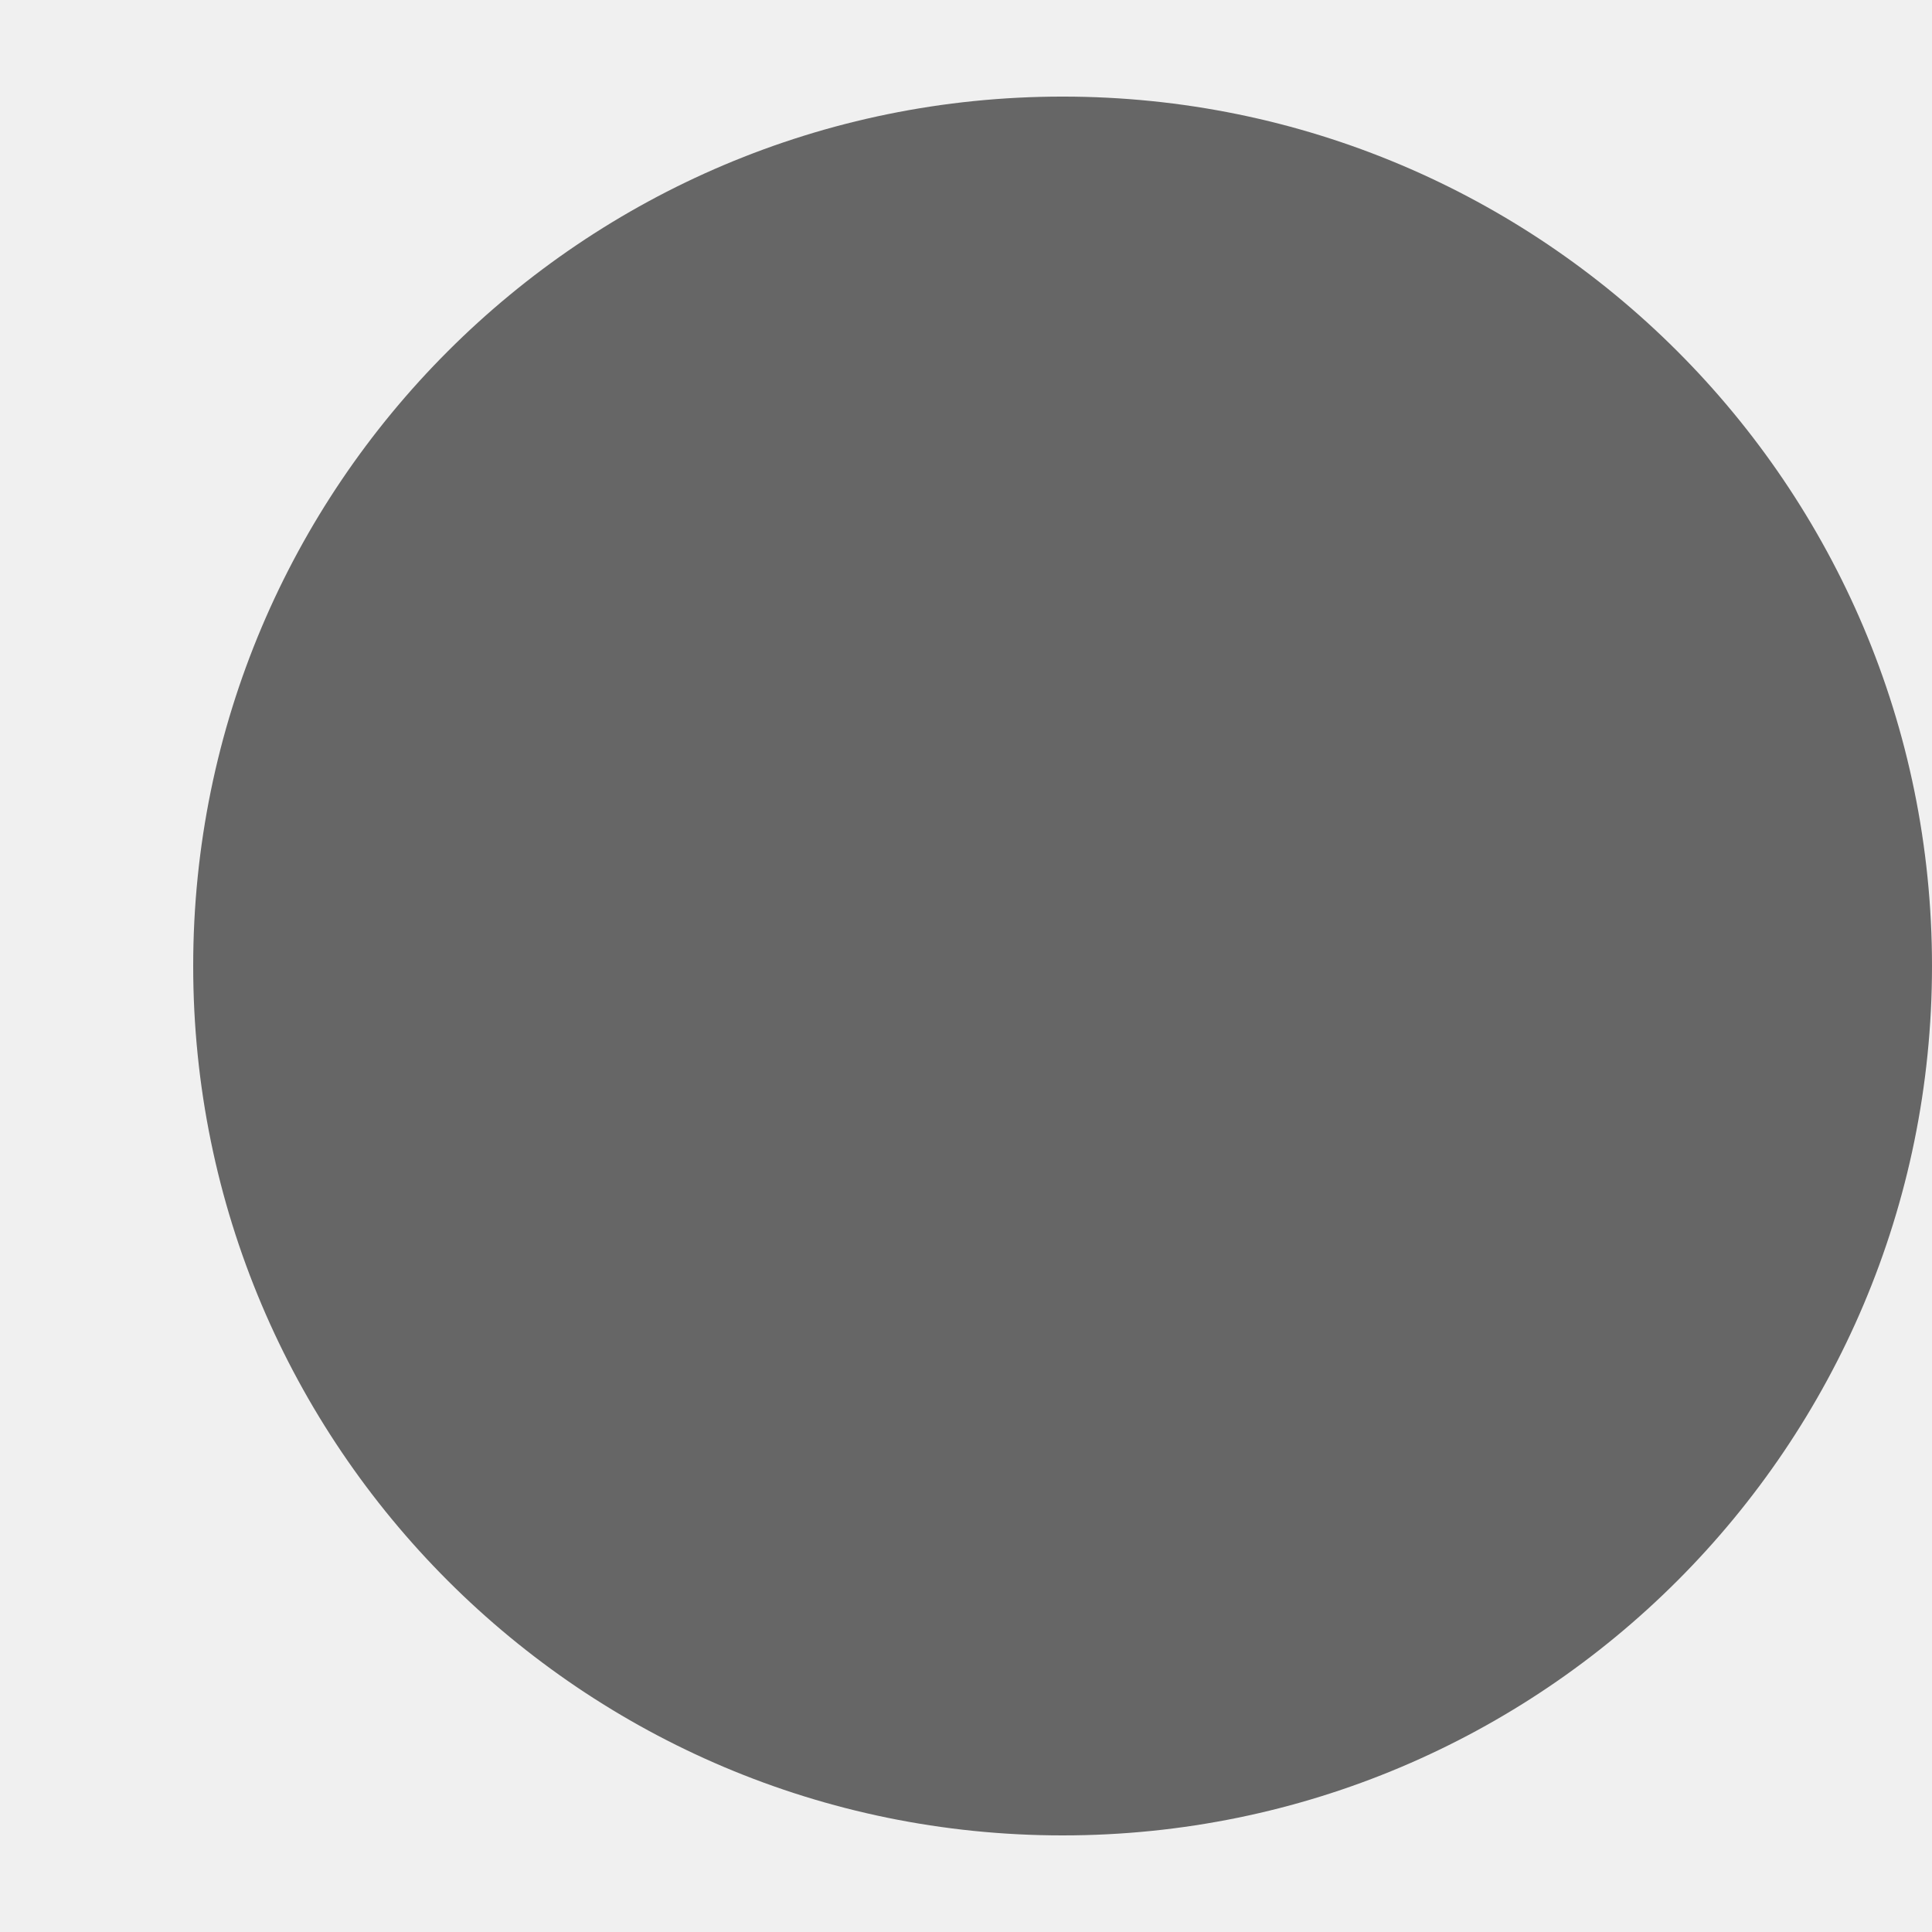
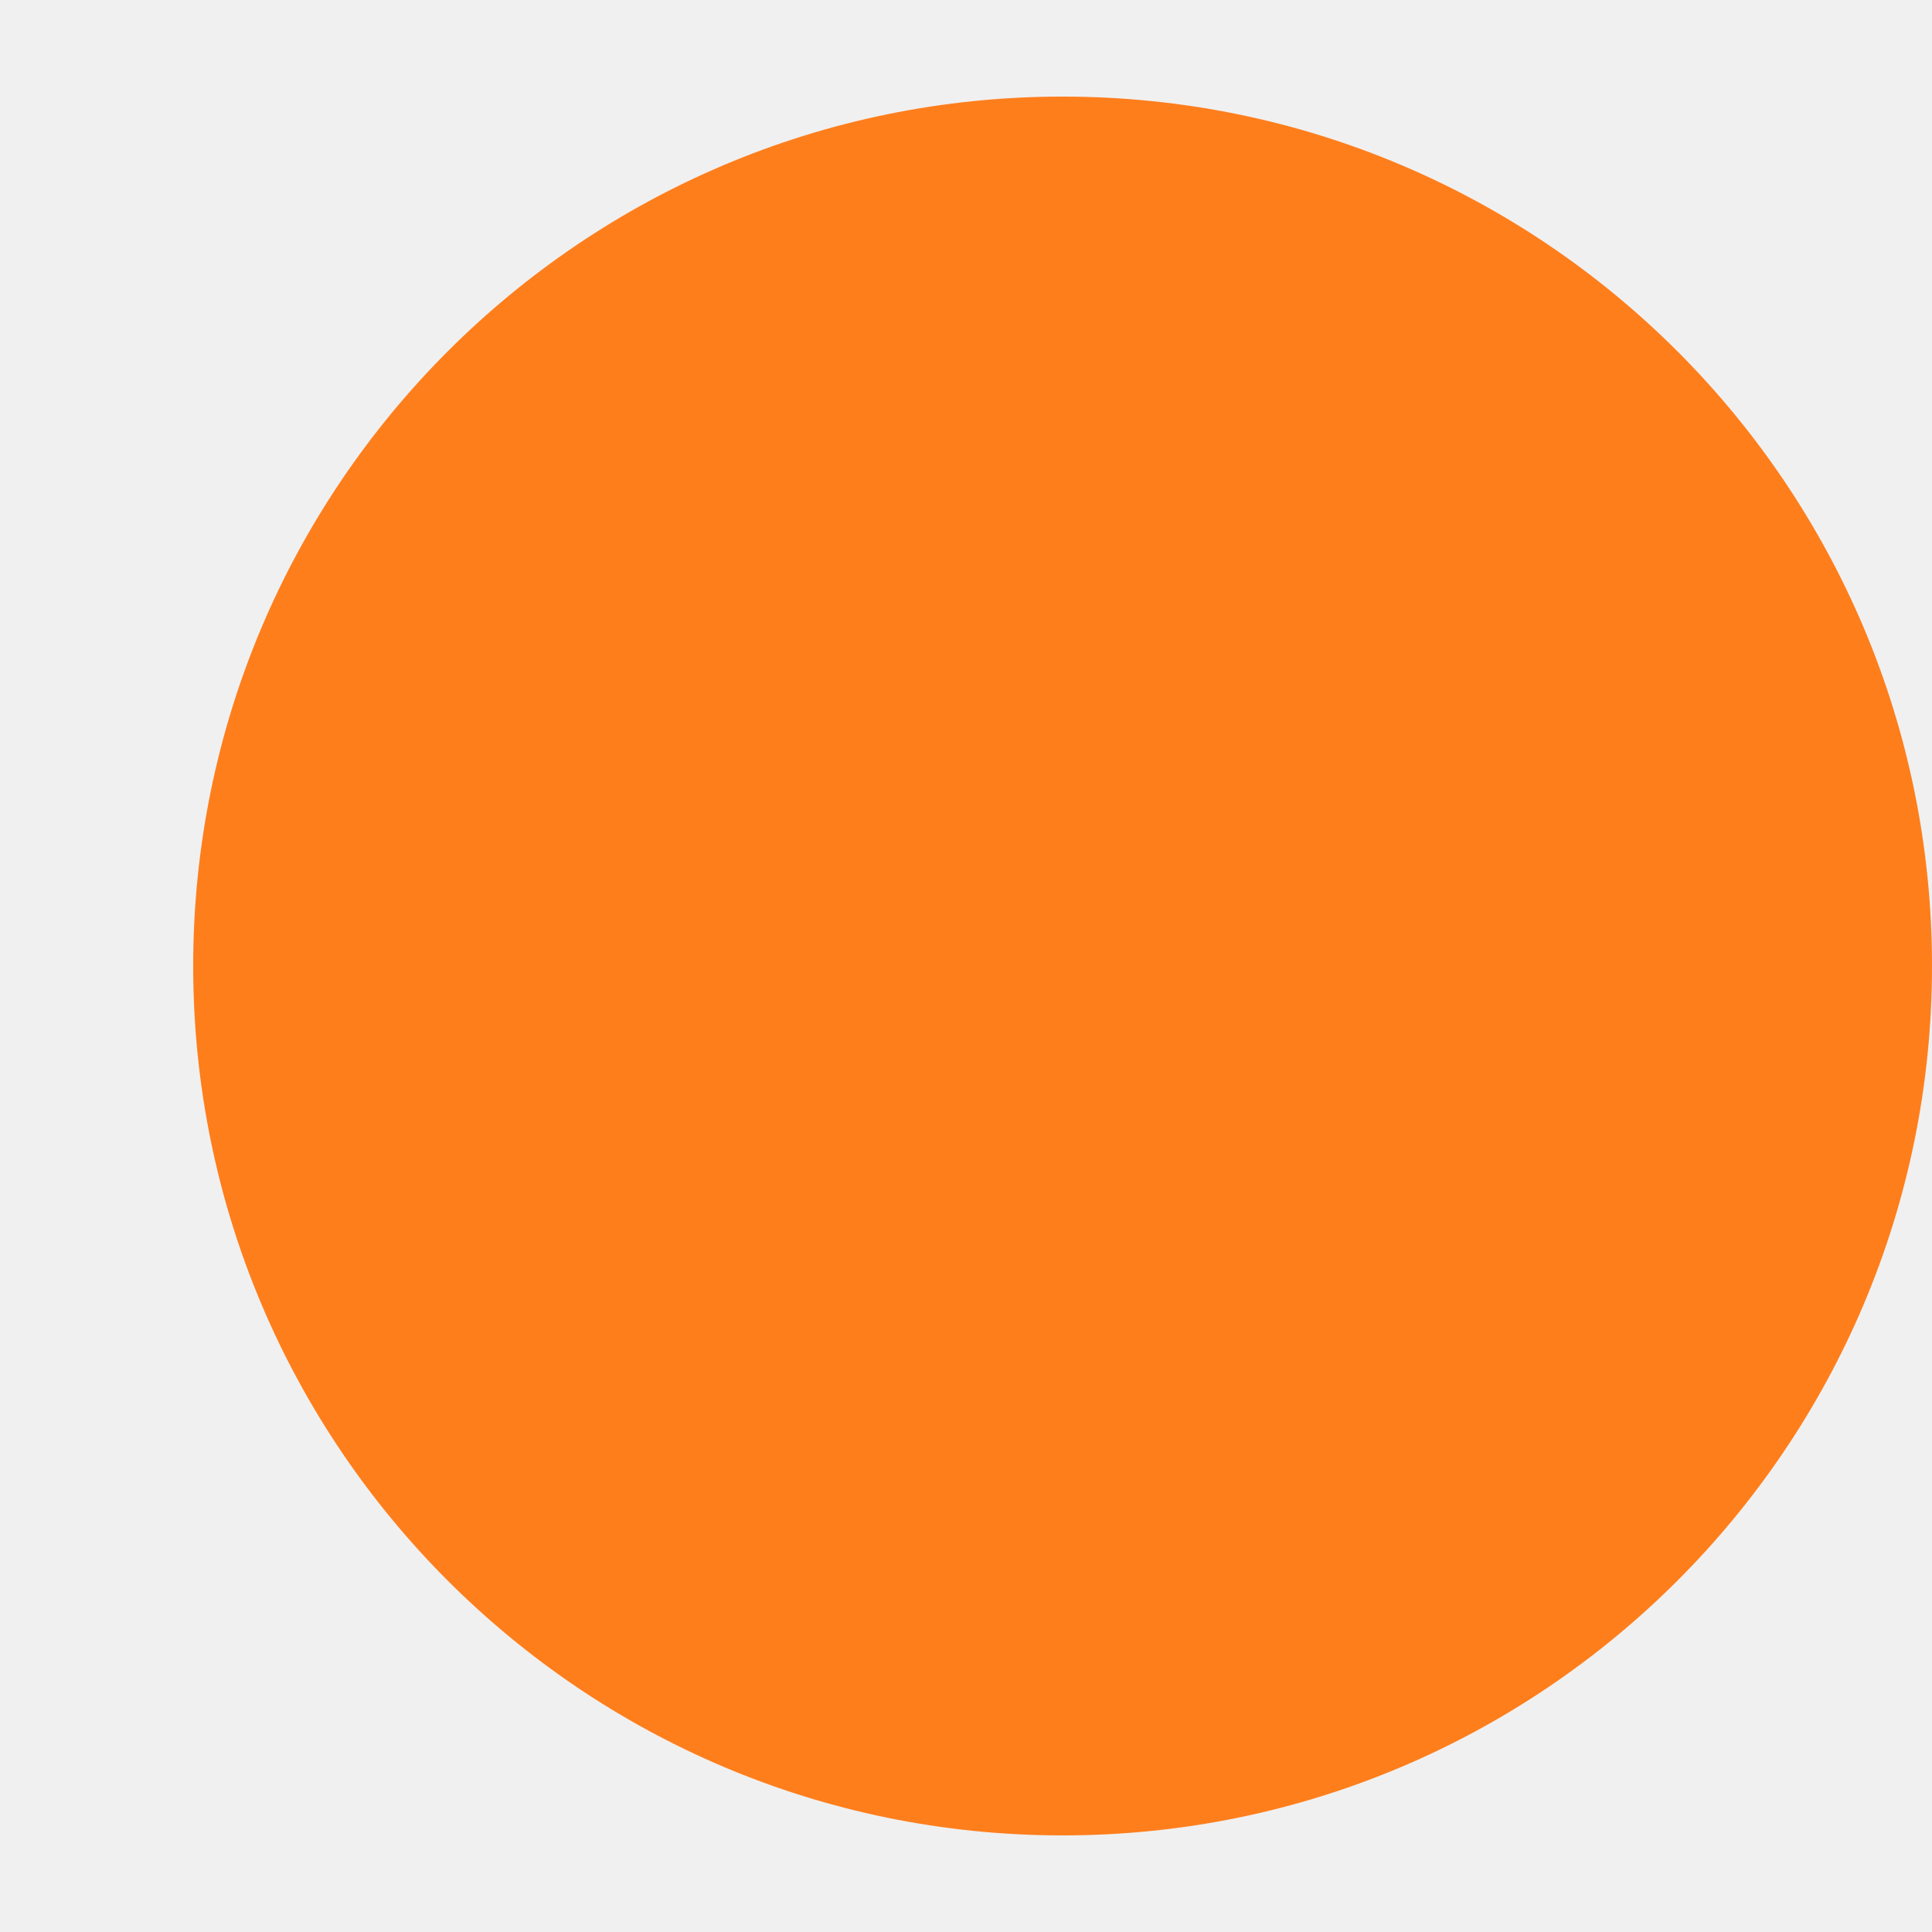
<svg xmlns="http://www.w3.org/2000/svg" width="100" height="100" id="svg2" version="1.1">
  <defs id="defs4" />
  <g id="layer3" />
  <g id="layer2" style="display:inline">
-     <path style="fill:#666666;fill-opacity:1;stroke:none" id="path3096" d="m 100.005,51.765 a 49.245,47.73 0 1 1 -98.49,0 49.245,47.73 0 1 1 98.49,0 z" transform="matrix(0.9137995,0,0,0.942809,8.615385,1.195288)" />
+     <path style="fill:#ff770f;fill-opacity:0.941;stroke:none" id="path3096" d="m 100.005,51.765 a 49.245,47.73 0 1 1 -98.49,0 49.245,47.73 0 1 1 98.49,0 z" transform="matrix(0.9137995,0,0,0.942809,8.615385,1.195288)" />
  </g>
  <g id="layer1" transform="translate(0,-952.3622)" style="display:inline">
    <text xml:space="preserve" style="font-size:1723.354px;font-style:normal;font-variant:normal;font-weight:normal;font-stretch:normal;text-align:center;line-height:125%;writing-mode:lr-tb;text-anchor:middle;fill:#666666;fill-opacity:1;stroke:none;font-family:DejaVu Sans;-inkscape-font-specification:DejaVu Sans" x="55" y="1032.585" id="text3098">
      <tspan id="tspan3100" x="55" y="1032.585" style="font-size:96.411px;font-weight:bold;fill:#ffffff">+</tspan>
    </text>
    <rect style="fill:#fff000;fill-opacity:0;stroke:none" id="rect2994" width="10.787" height="5.169" x="1.348" y="1.124" transform="translate(0,952.3622)" />
  </g>
</svg>
